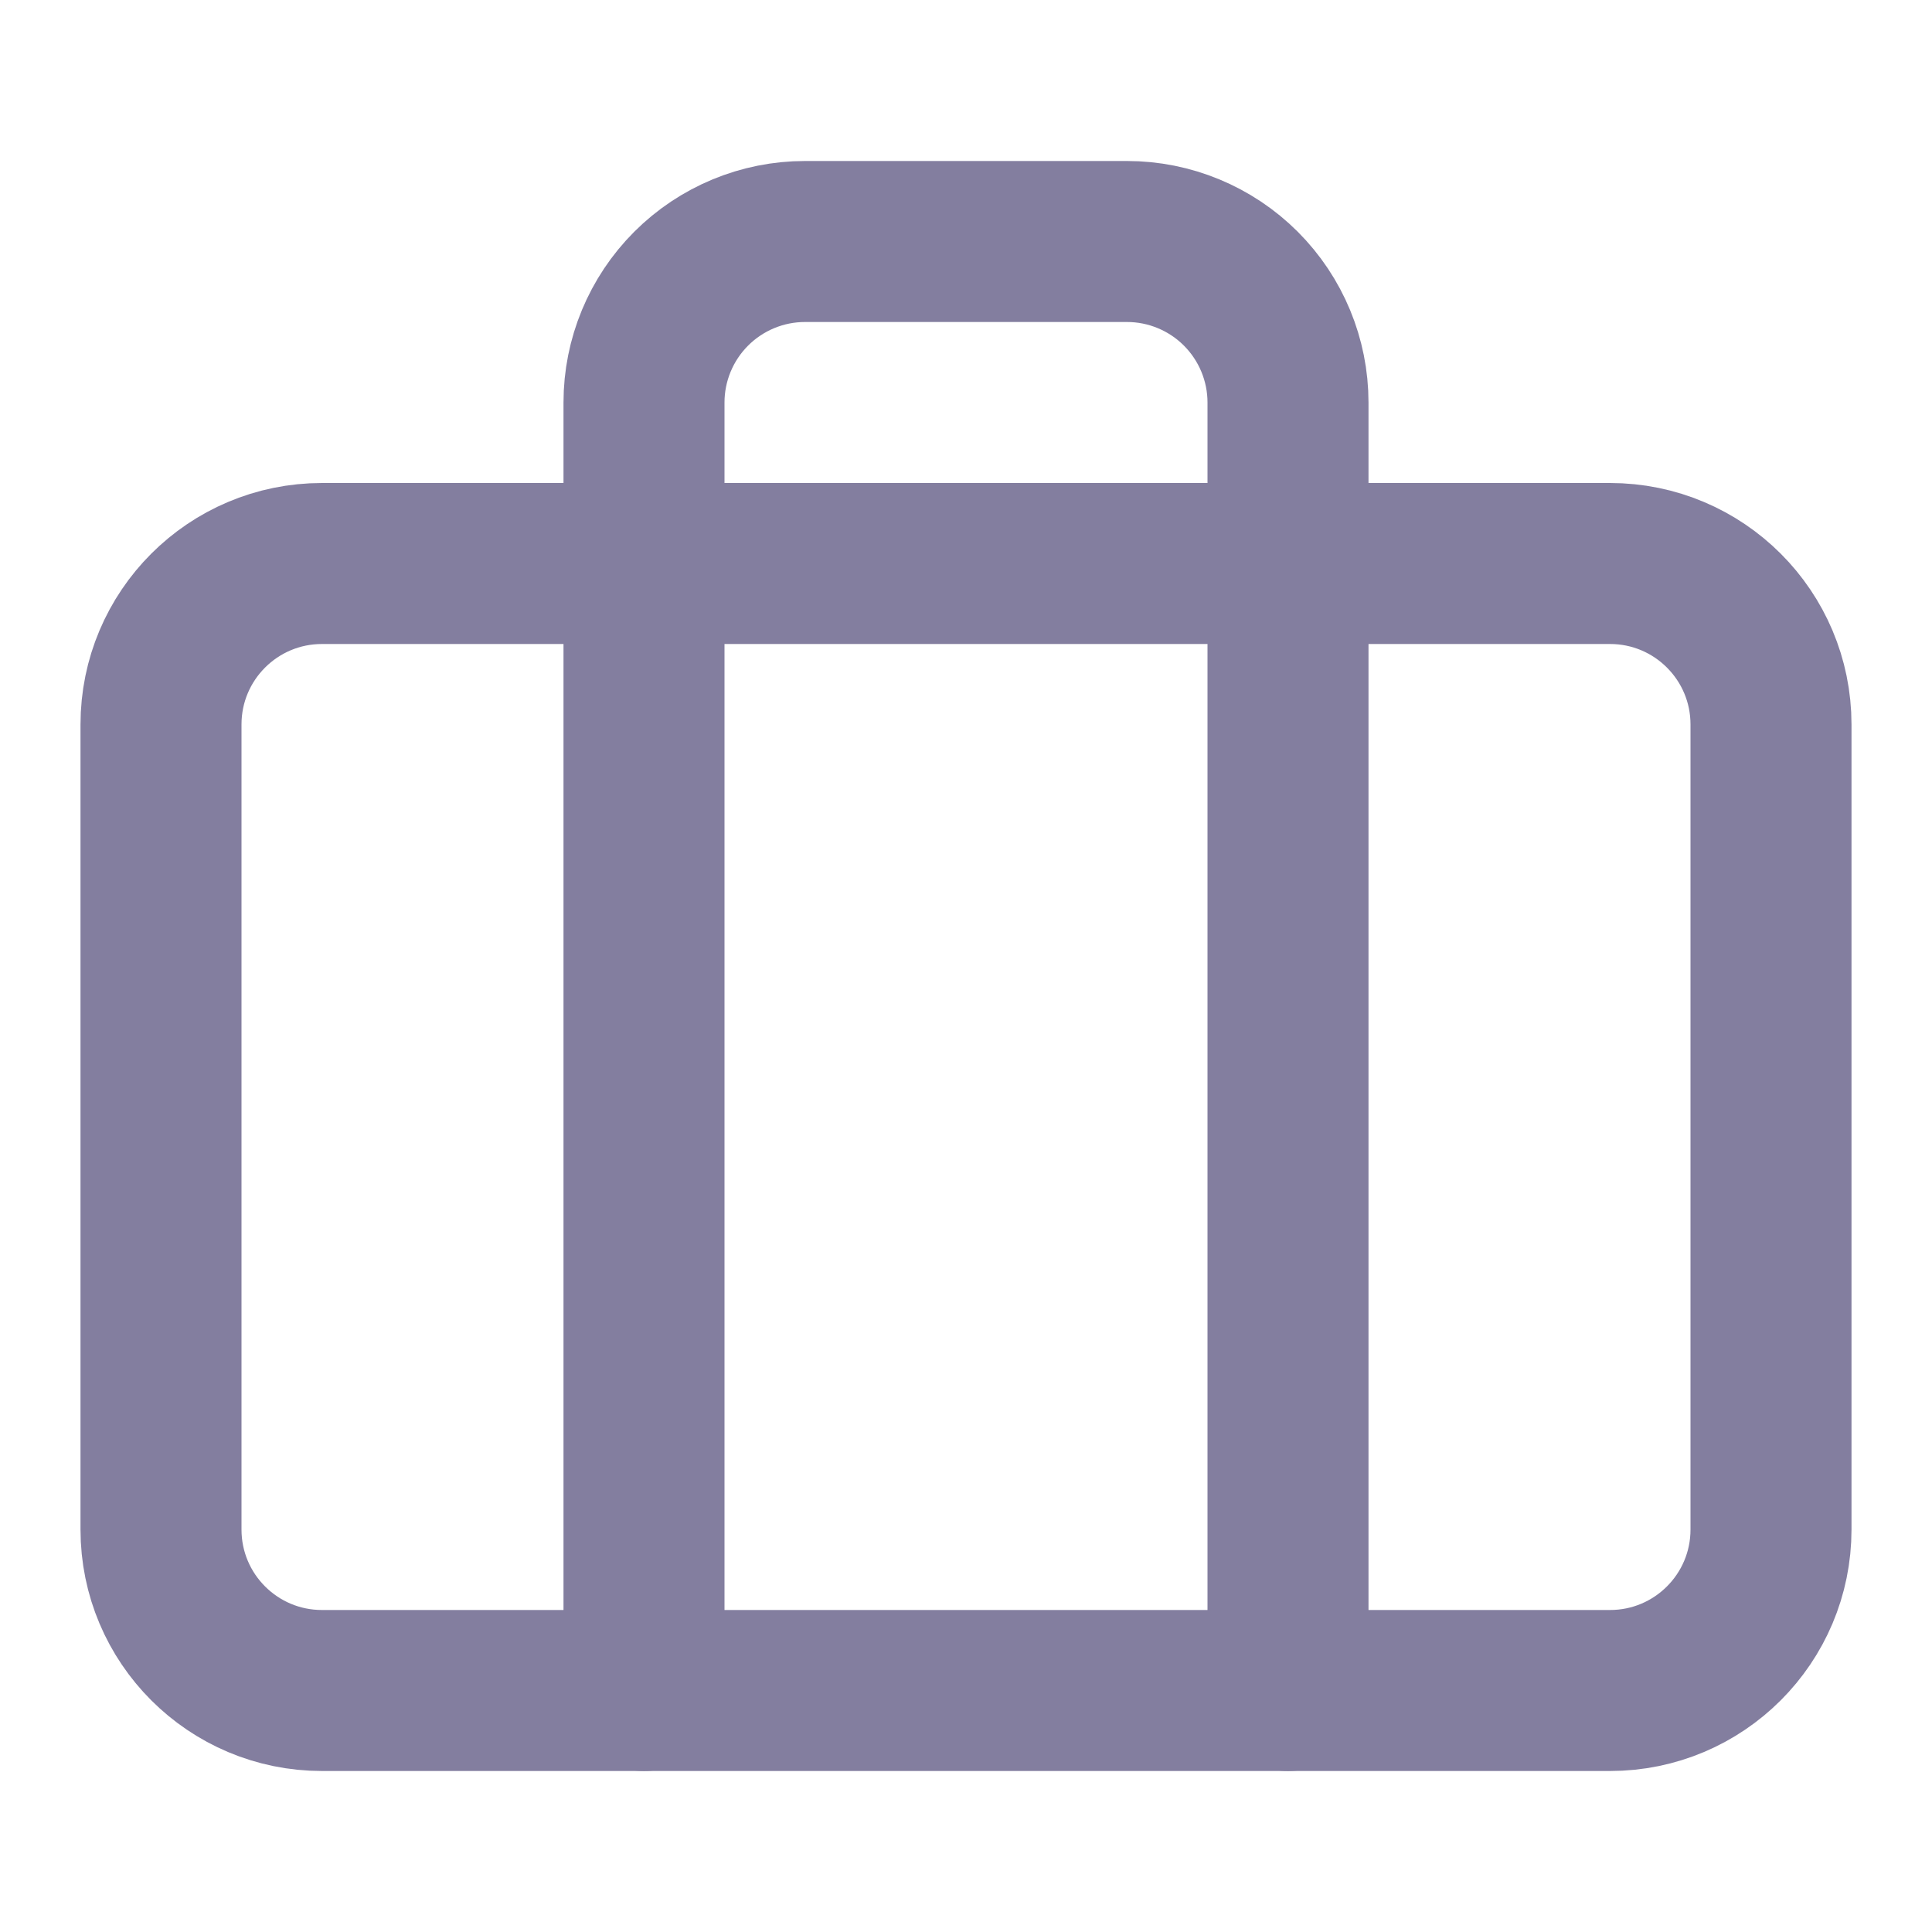
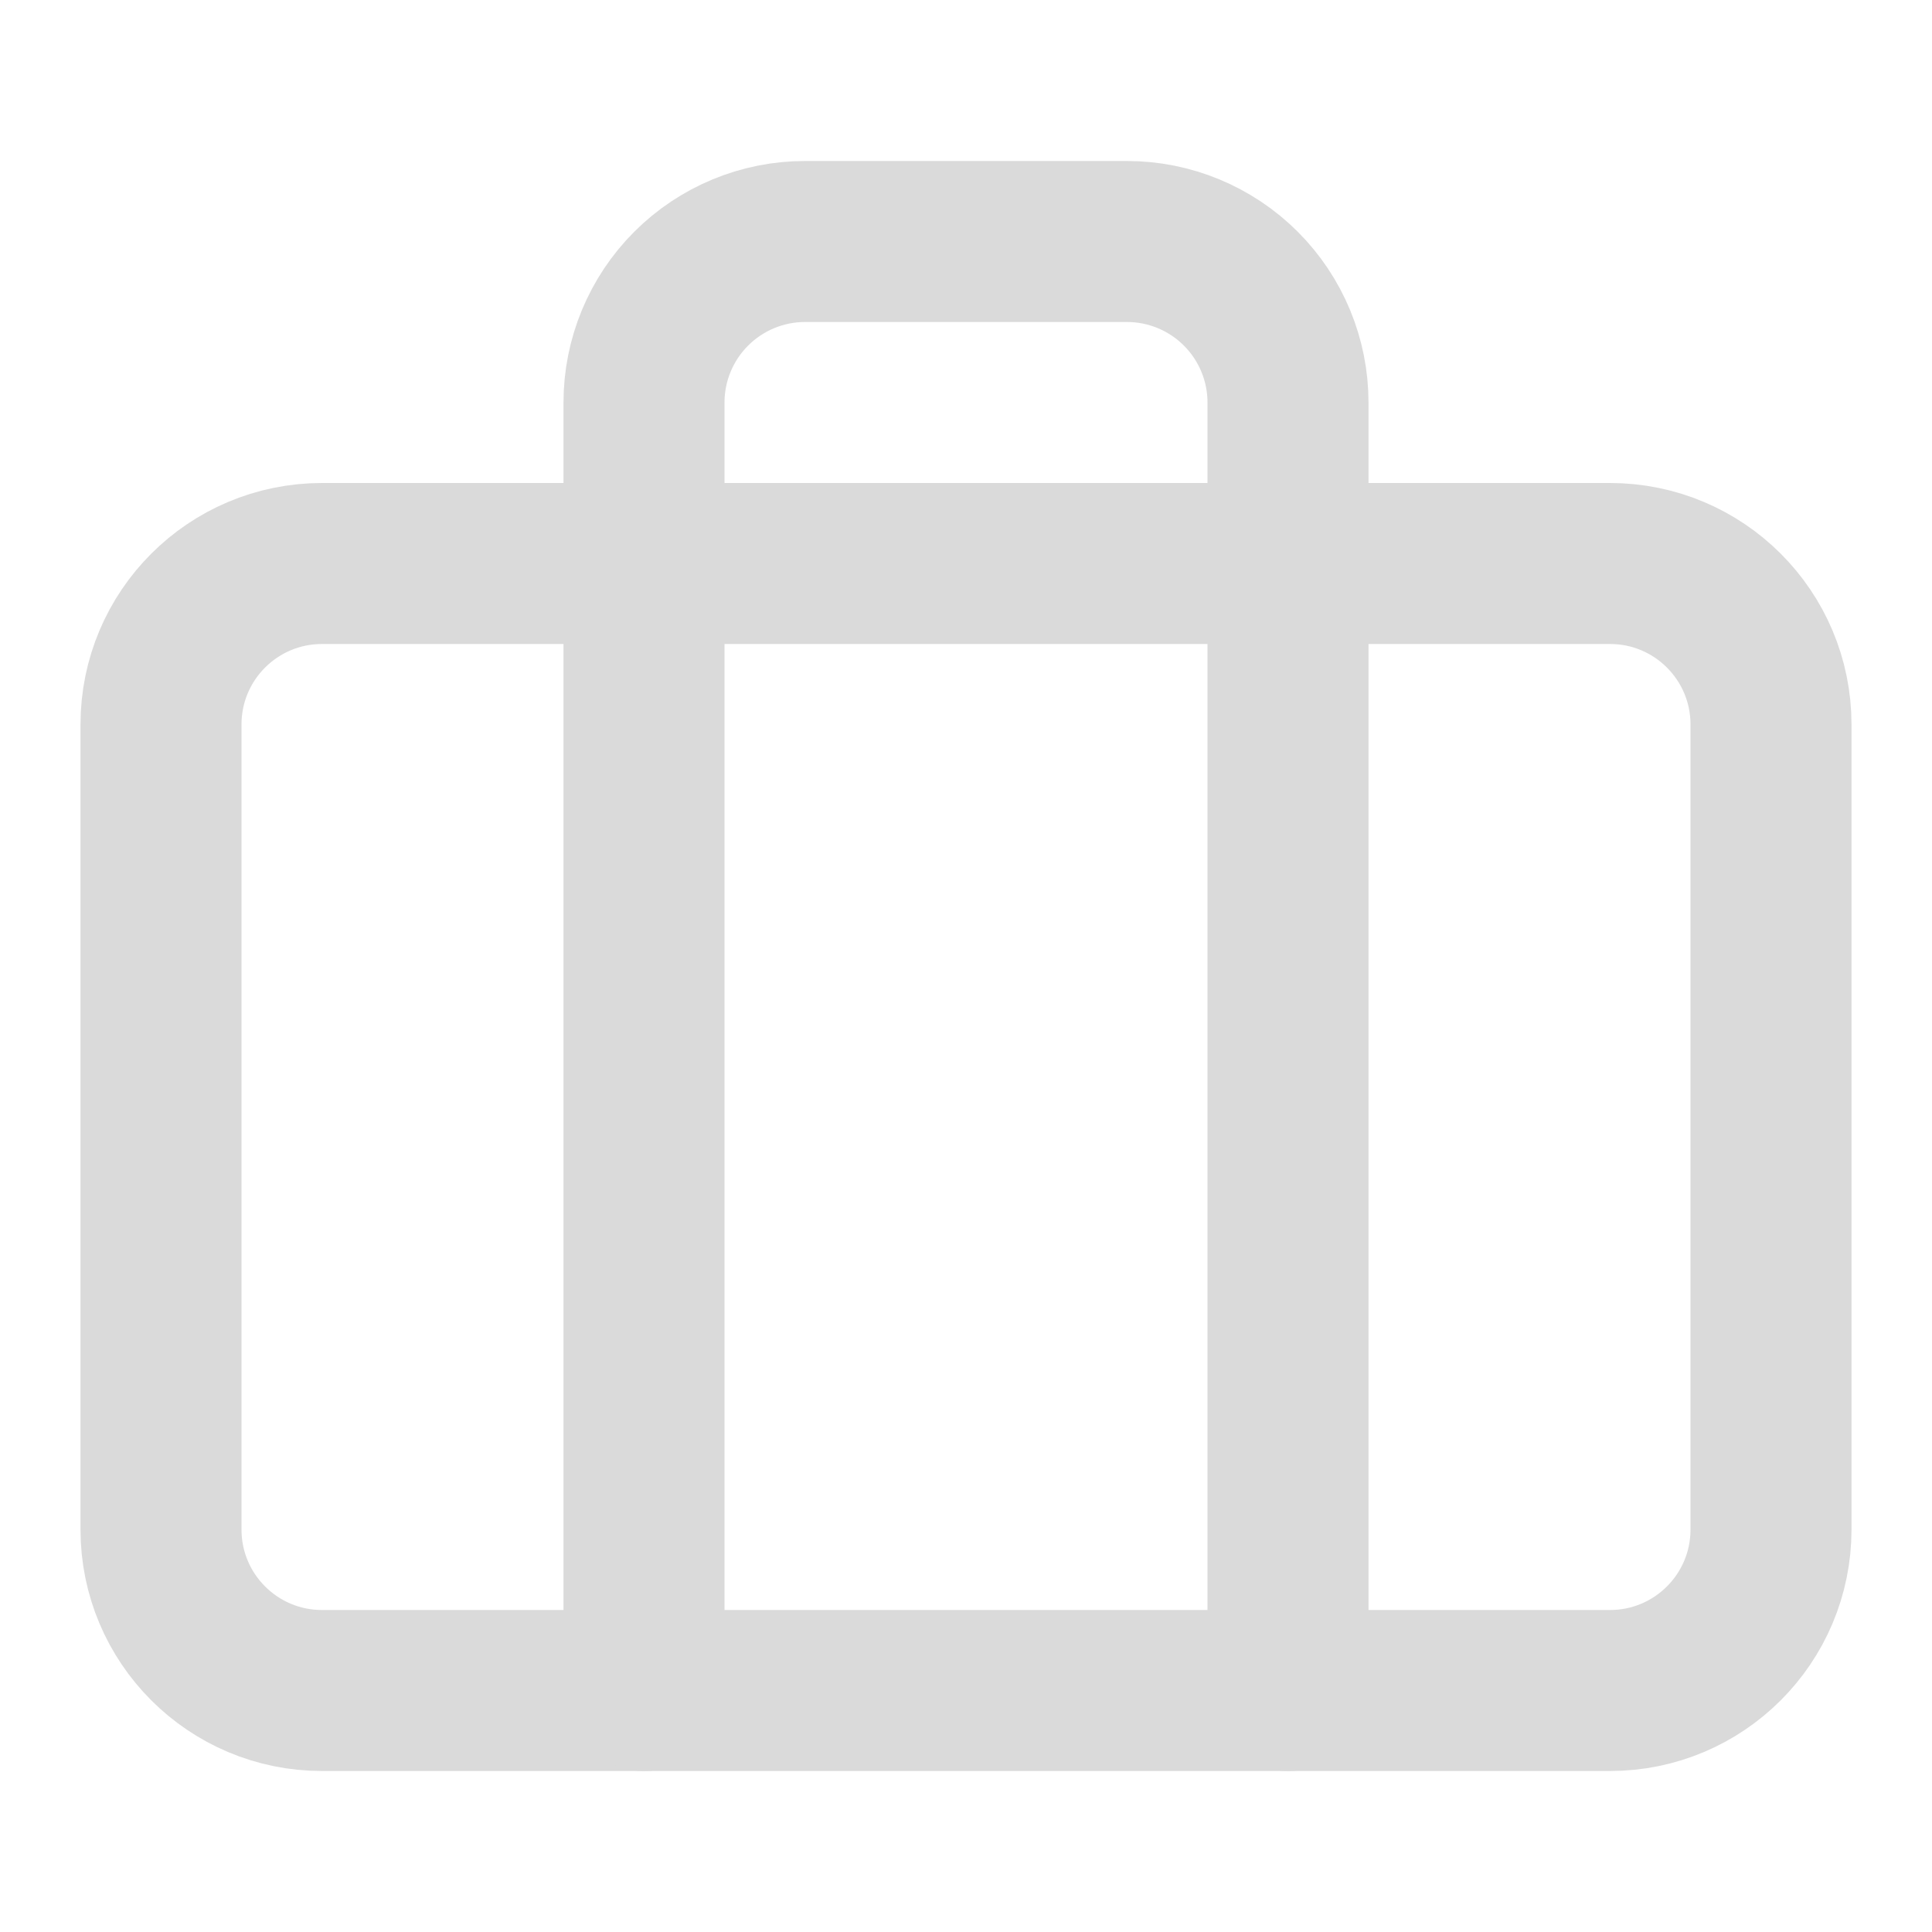
<svg xmlns="http://www.w3.org/2000/svg" width="24" height="24" viewBox="0 0 24 24" fill="none">
-   <path d="M20 7H4C2.895 7 2 7.895 2 9V19C2 20.105 2.895 21 4 21H20C21.105 21 22 20.105 22 19V9C22 7.895 21.105 7 20 7Z" stroke="#837E9F" stroke-width="2" stroke-linecap="round" stroke-linejoin="round" />
-   <path d="M16 21V5C16 4.47 15.789 3.961 15.414 3.586C15.039 3.211 14.53 3 14 3H10C9.47 3 8.961 3.211 8.586 3.586C8.211 3.961 8 4.47 8 5V21" stroke="#837E9F" stroke-width="2" stroke-linecap="round" stroke-linejoin="round" />
+   <path d="M20 7H4C2.895 7 2 7.895 2 9V19C2 20.105 2.895 21 4 21H20C21.105 21 22 20.105 22 19V9C22 7.895 21.105 7 20 7Z" stroke="#dadada" stroke-width="2" stroke-linecap="round" stroke-linejoin="round" />
+   <path d="M16 21V5C16 4.47 15.789 3.961 15.414 3.586C15.039 3.211 14.53 3 14 3H10C9.47 3 8.961 3.211 8.586 3.586C8.211 3.961 8 4.47 8 5V21" stroke="#dadada" stroke-width="2" stroke-linecap="round" stroke-linejoin="round" />
</svg>
